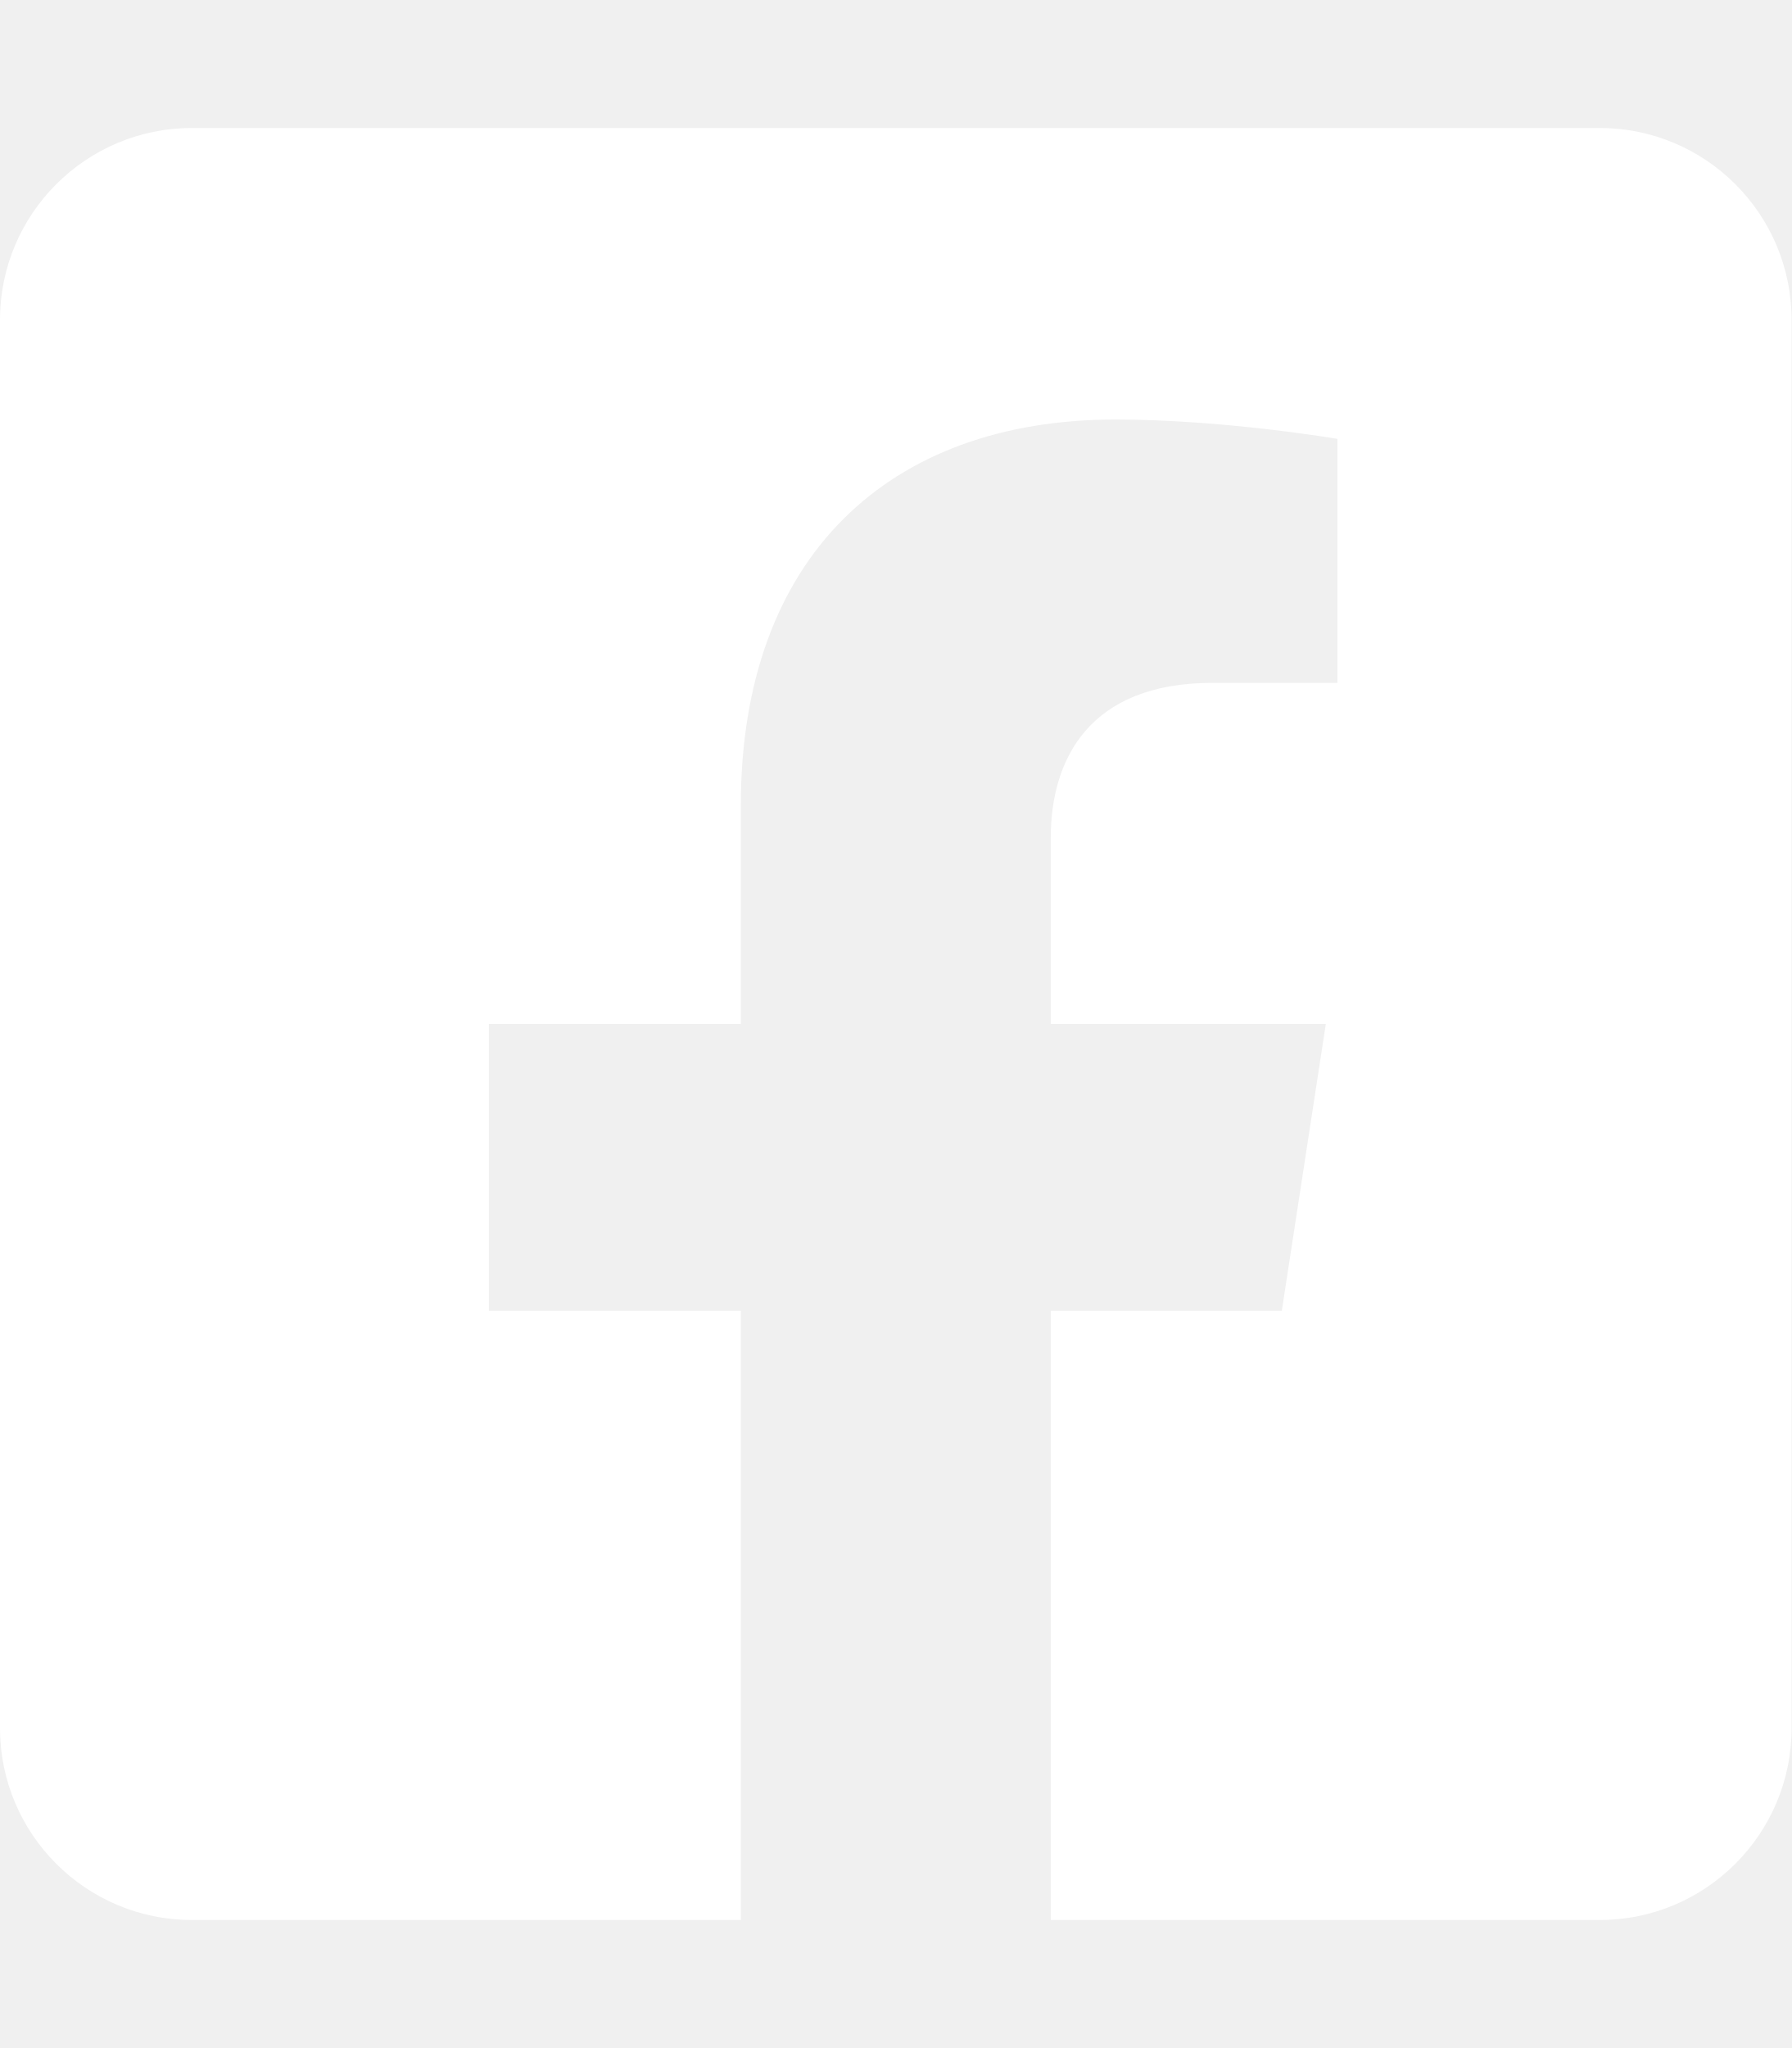
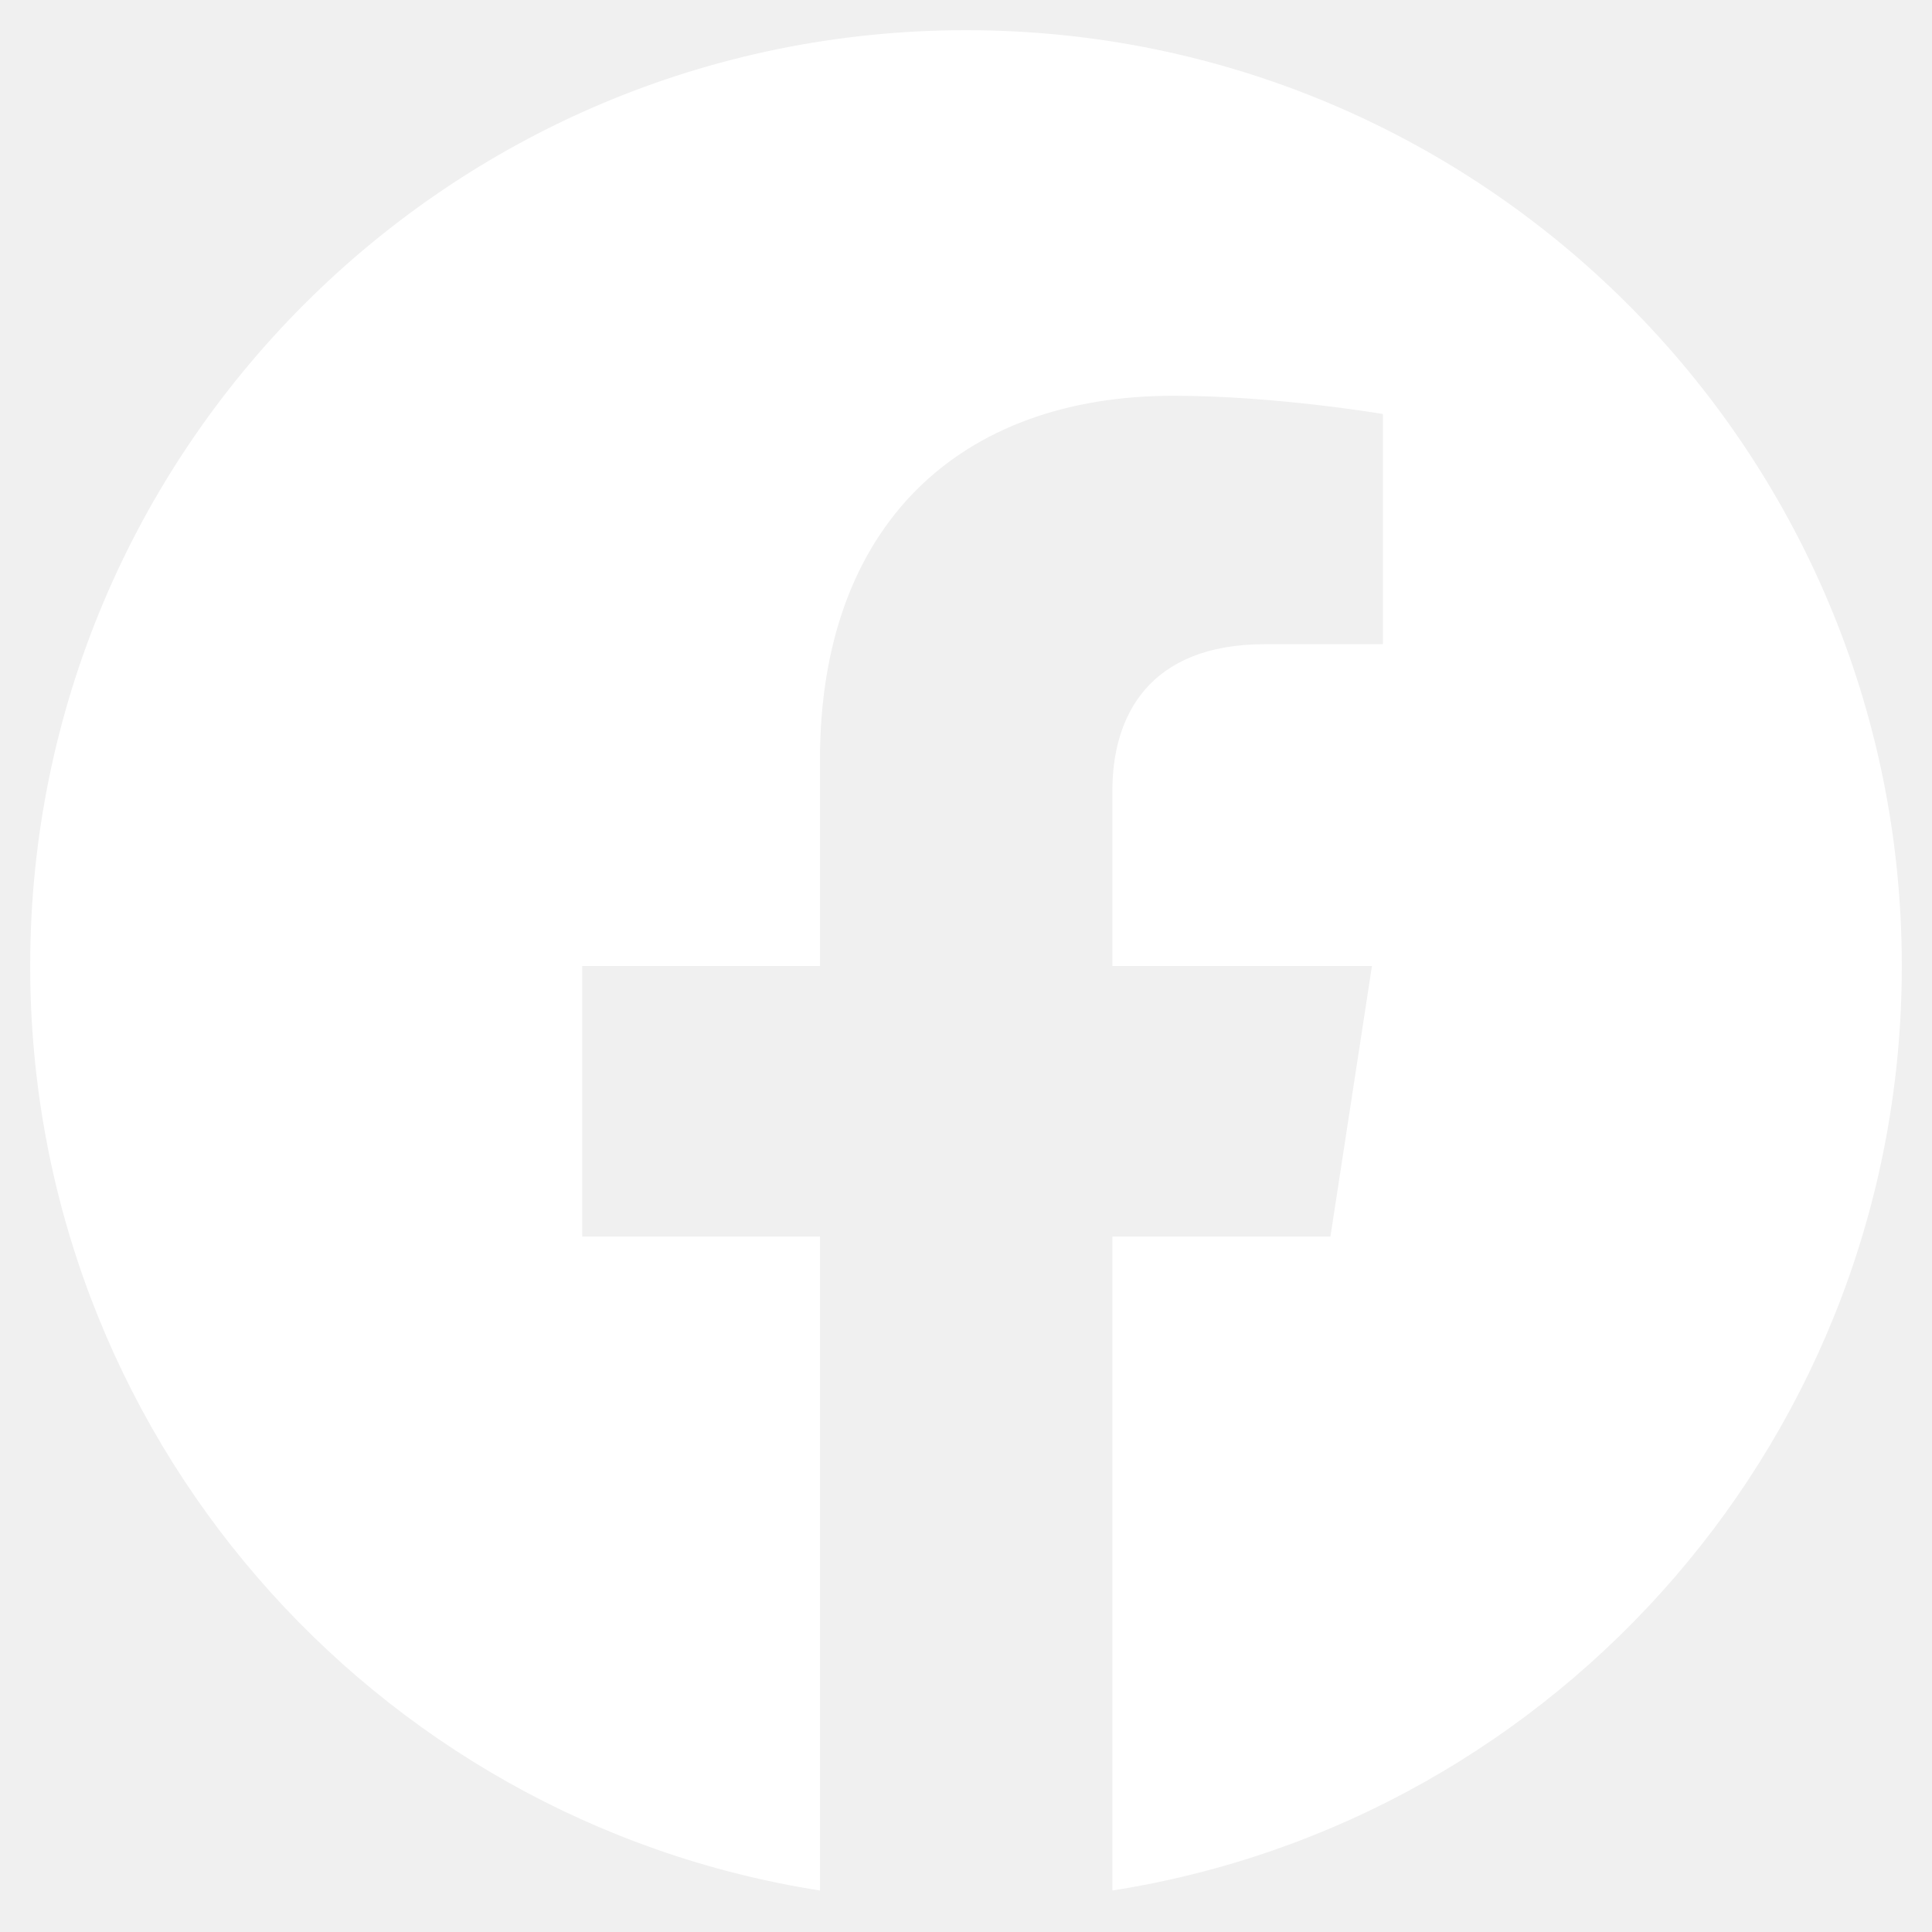
- <svg xmlns="http://www.w3.org/2000/svg" aria-hidden="true" focusable="false" data-prefix="fab" data-icon="facebook-square" class="svg-inline--fa fa-facebook-square fa-w-14" role="img" viewBox="0 0 448 512">
-   <path fill="white" d="M400 32H48A48 48 0 0 0 0 80v352a48 48 0 0 0 48 48h137.25V327.69h-63V256h63v-54.64c0-62.15 37-96.48 93.67-96.48 27.14 0 55.52 4.84 55.52 4.84v61h-31.27c-30.81 0-40.42 19.12-40.42 38.73V256h68.78l-11 71.69h-57.78V480H400a48 48 0 0 0 48-48V80a48 48 0 0 0-48-48z" />
+ <svg xmlns="http://www.w3.org/2000/svg" aria-hidden="true" focusable="false" data-prefix="fab" data-icon="facebook" class="svg-inline--fa fa-facebook" role="img" viewBox="0 0 512 512">
+   <path fill="white" d="M504 256C504 119 393 8 256 8S8 119 8 256c0 123.8 90.69 226.4 209.3 245V327.7h-63V256h63v-54.64c0-62.15 37-96.48 93.67-96.48 27.14 0 55.52 4.84 55.52 4.84v61h-31.28c-30.8 0-40.41 19.12-40.41 38.73V256h68.78l-11 71.69h-57.78V501C413.3 482.4 504 379.8 504 256z" />
</svg>
